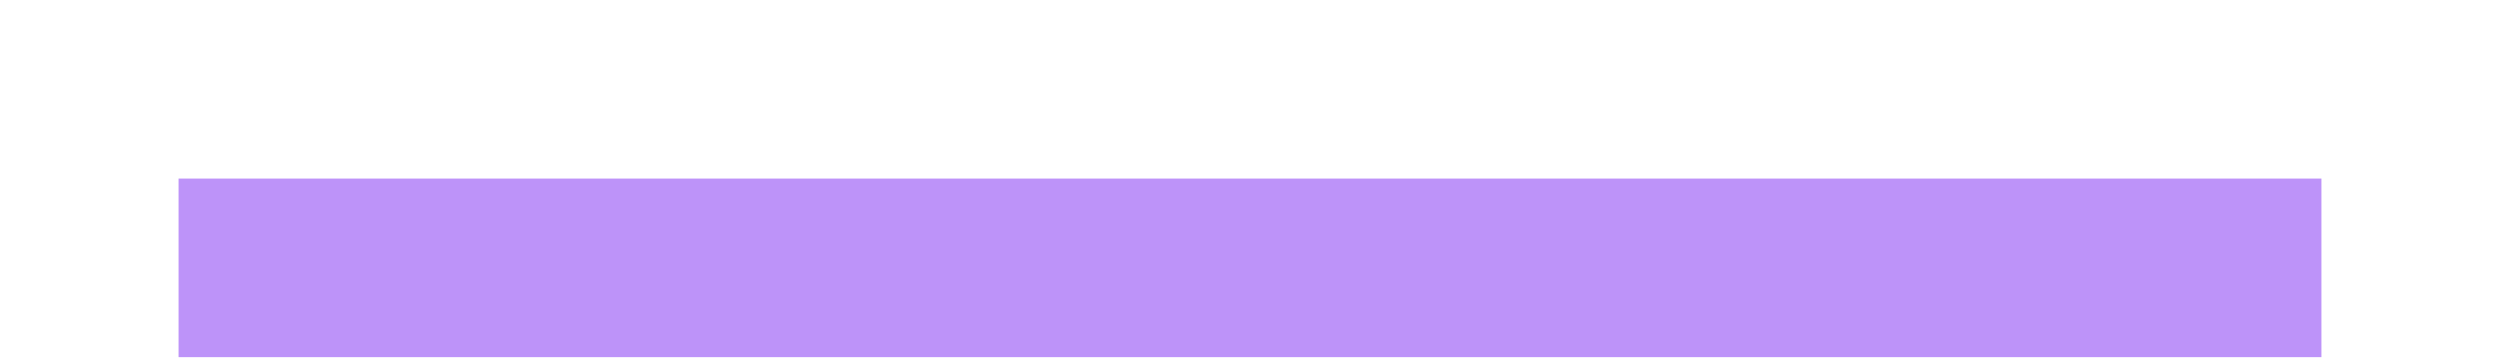
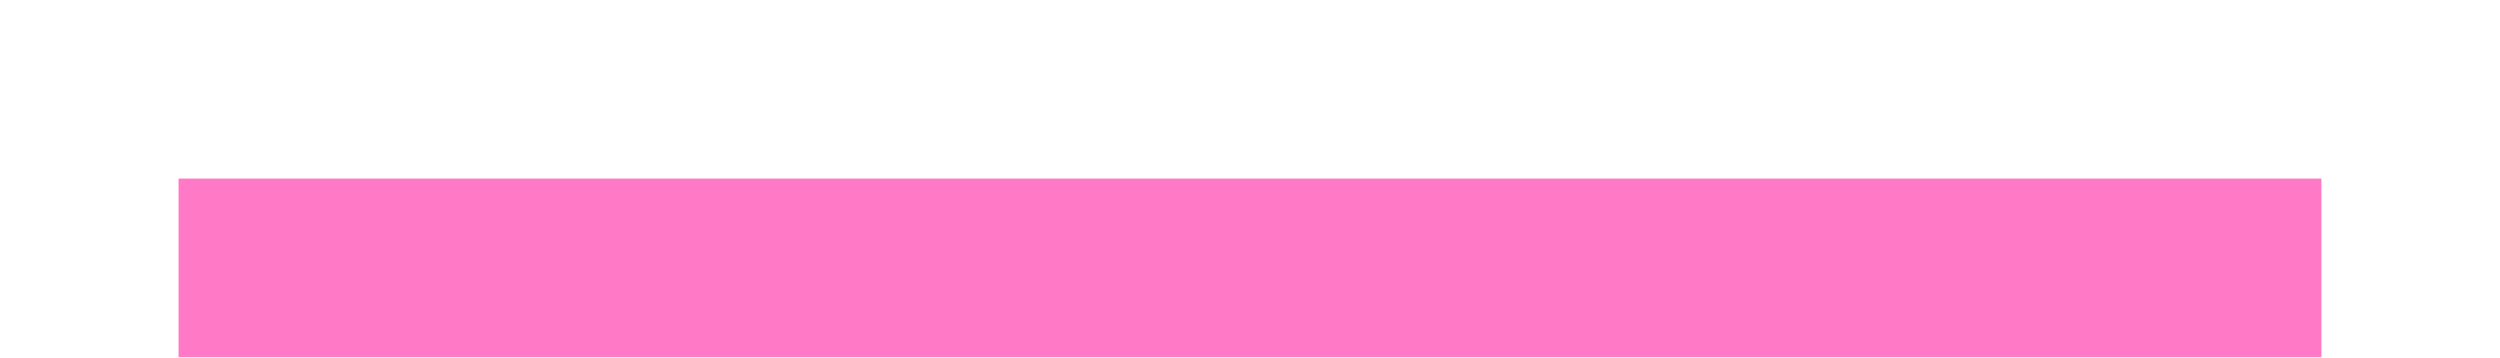
<svg xmlns="http://www.w3.org/2000/svg" xmlns:ns1="http://www.openswatchbook.org/uri/2009/osb" style="display:inline;enable-background:new" version="1.0" id="svg11300" height="4" width="28">
  <defs id="defs3">
    <linearGradient ns1:paint="solid" id="selected_bg_color">
      <stop id="stop4137" offset="0" style="stop-color:#5294e2;stop-opacity:1;" />
    </linearGradient>
  </defs>
  <g transform="translate(0,-296)" id="layer1" style="display:inline">
-     <rect y="298" x="2" height="2" width="24" id="rect4270-9" style="opacity:1;fill:#bd93f9;fill-opacity:1;stroke:none" />
+     <rect y="298" x="2" height="2" width="24" id="rect4270-9" style="opacity:1;fill:#ff79c6;fill-opacity:1;stroke:none" />
  </g>
</svg>
